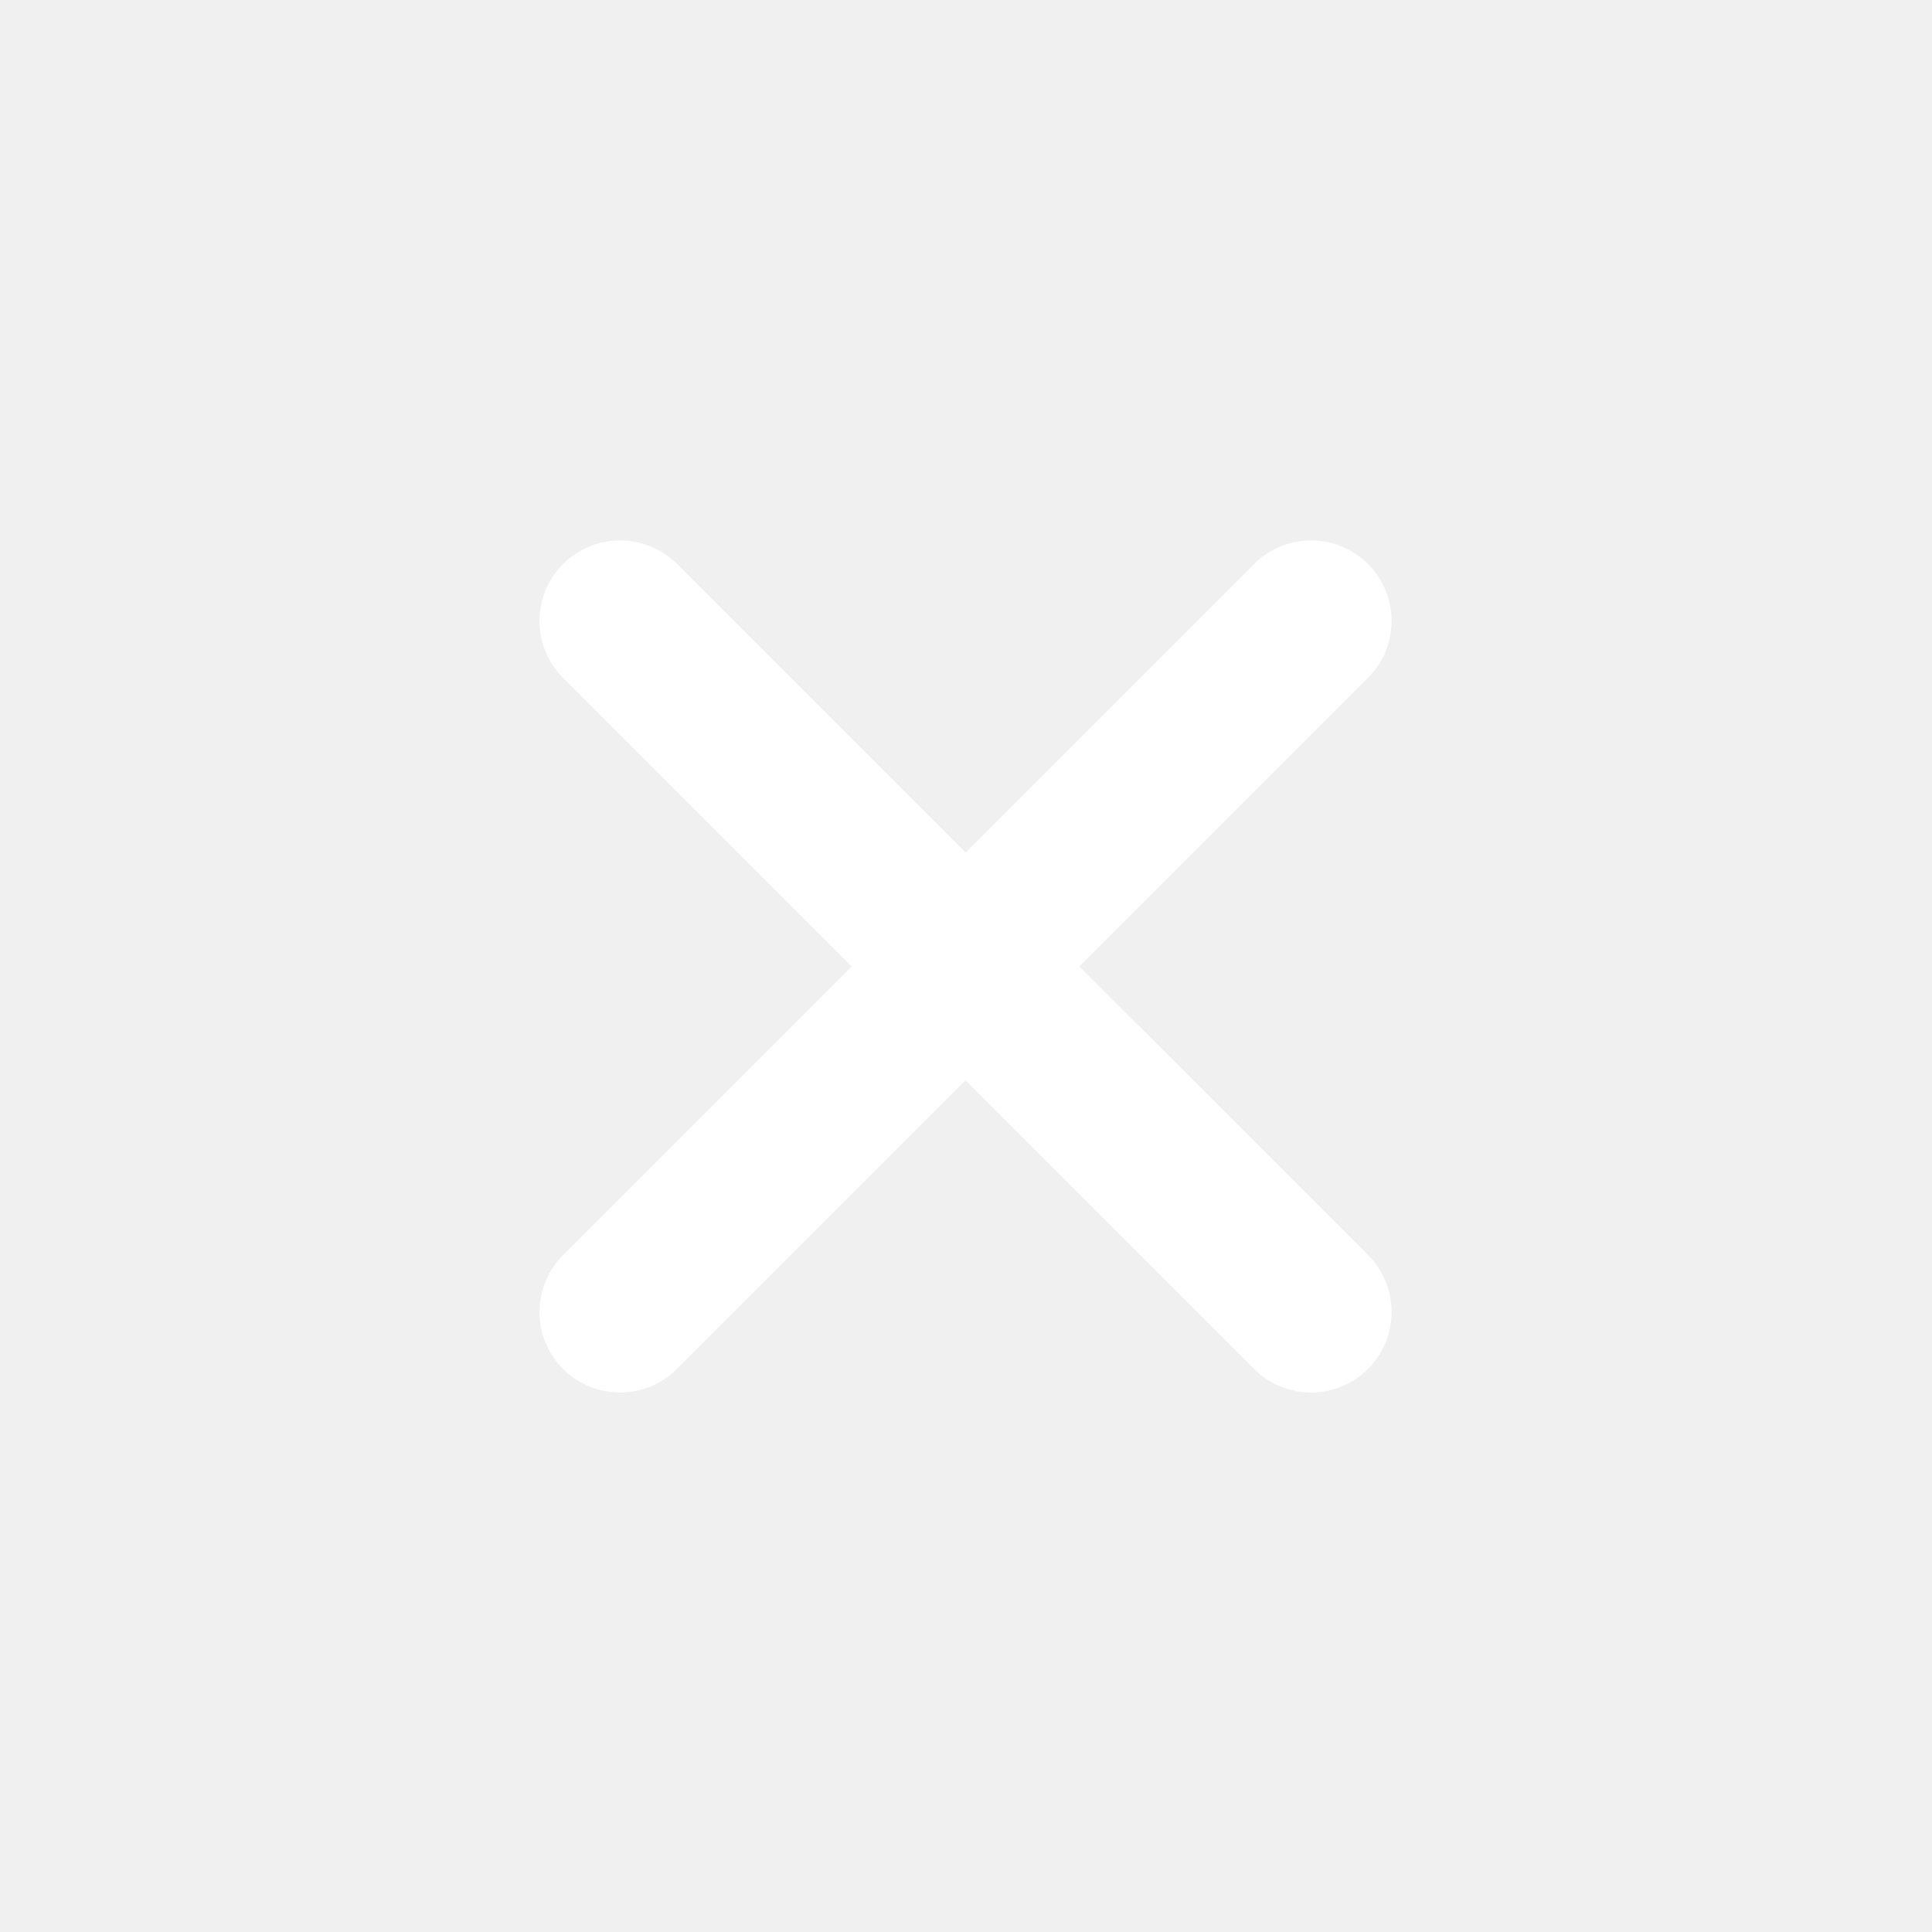
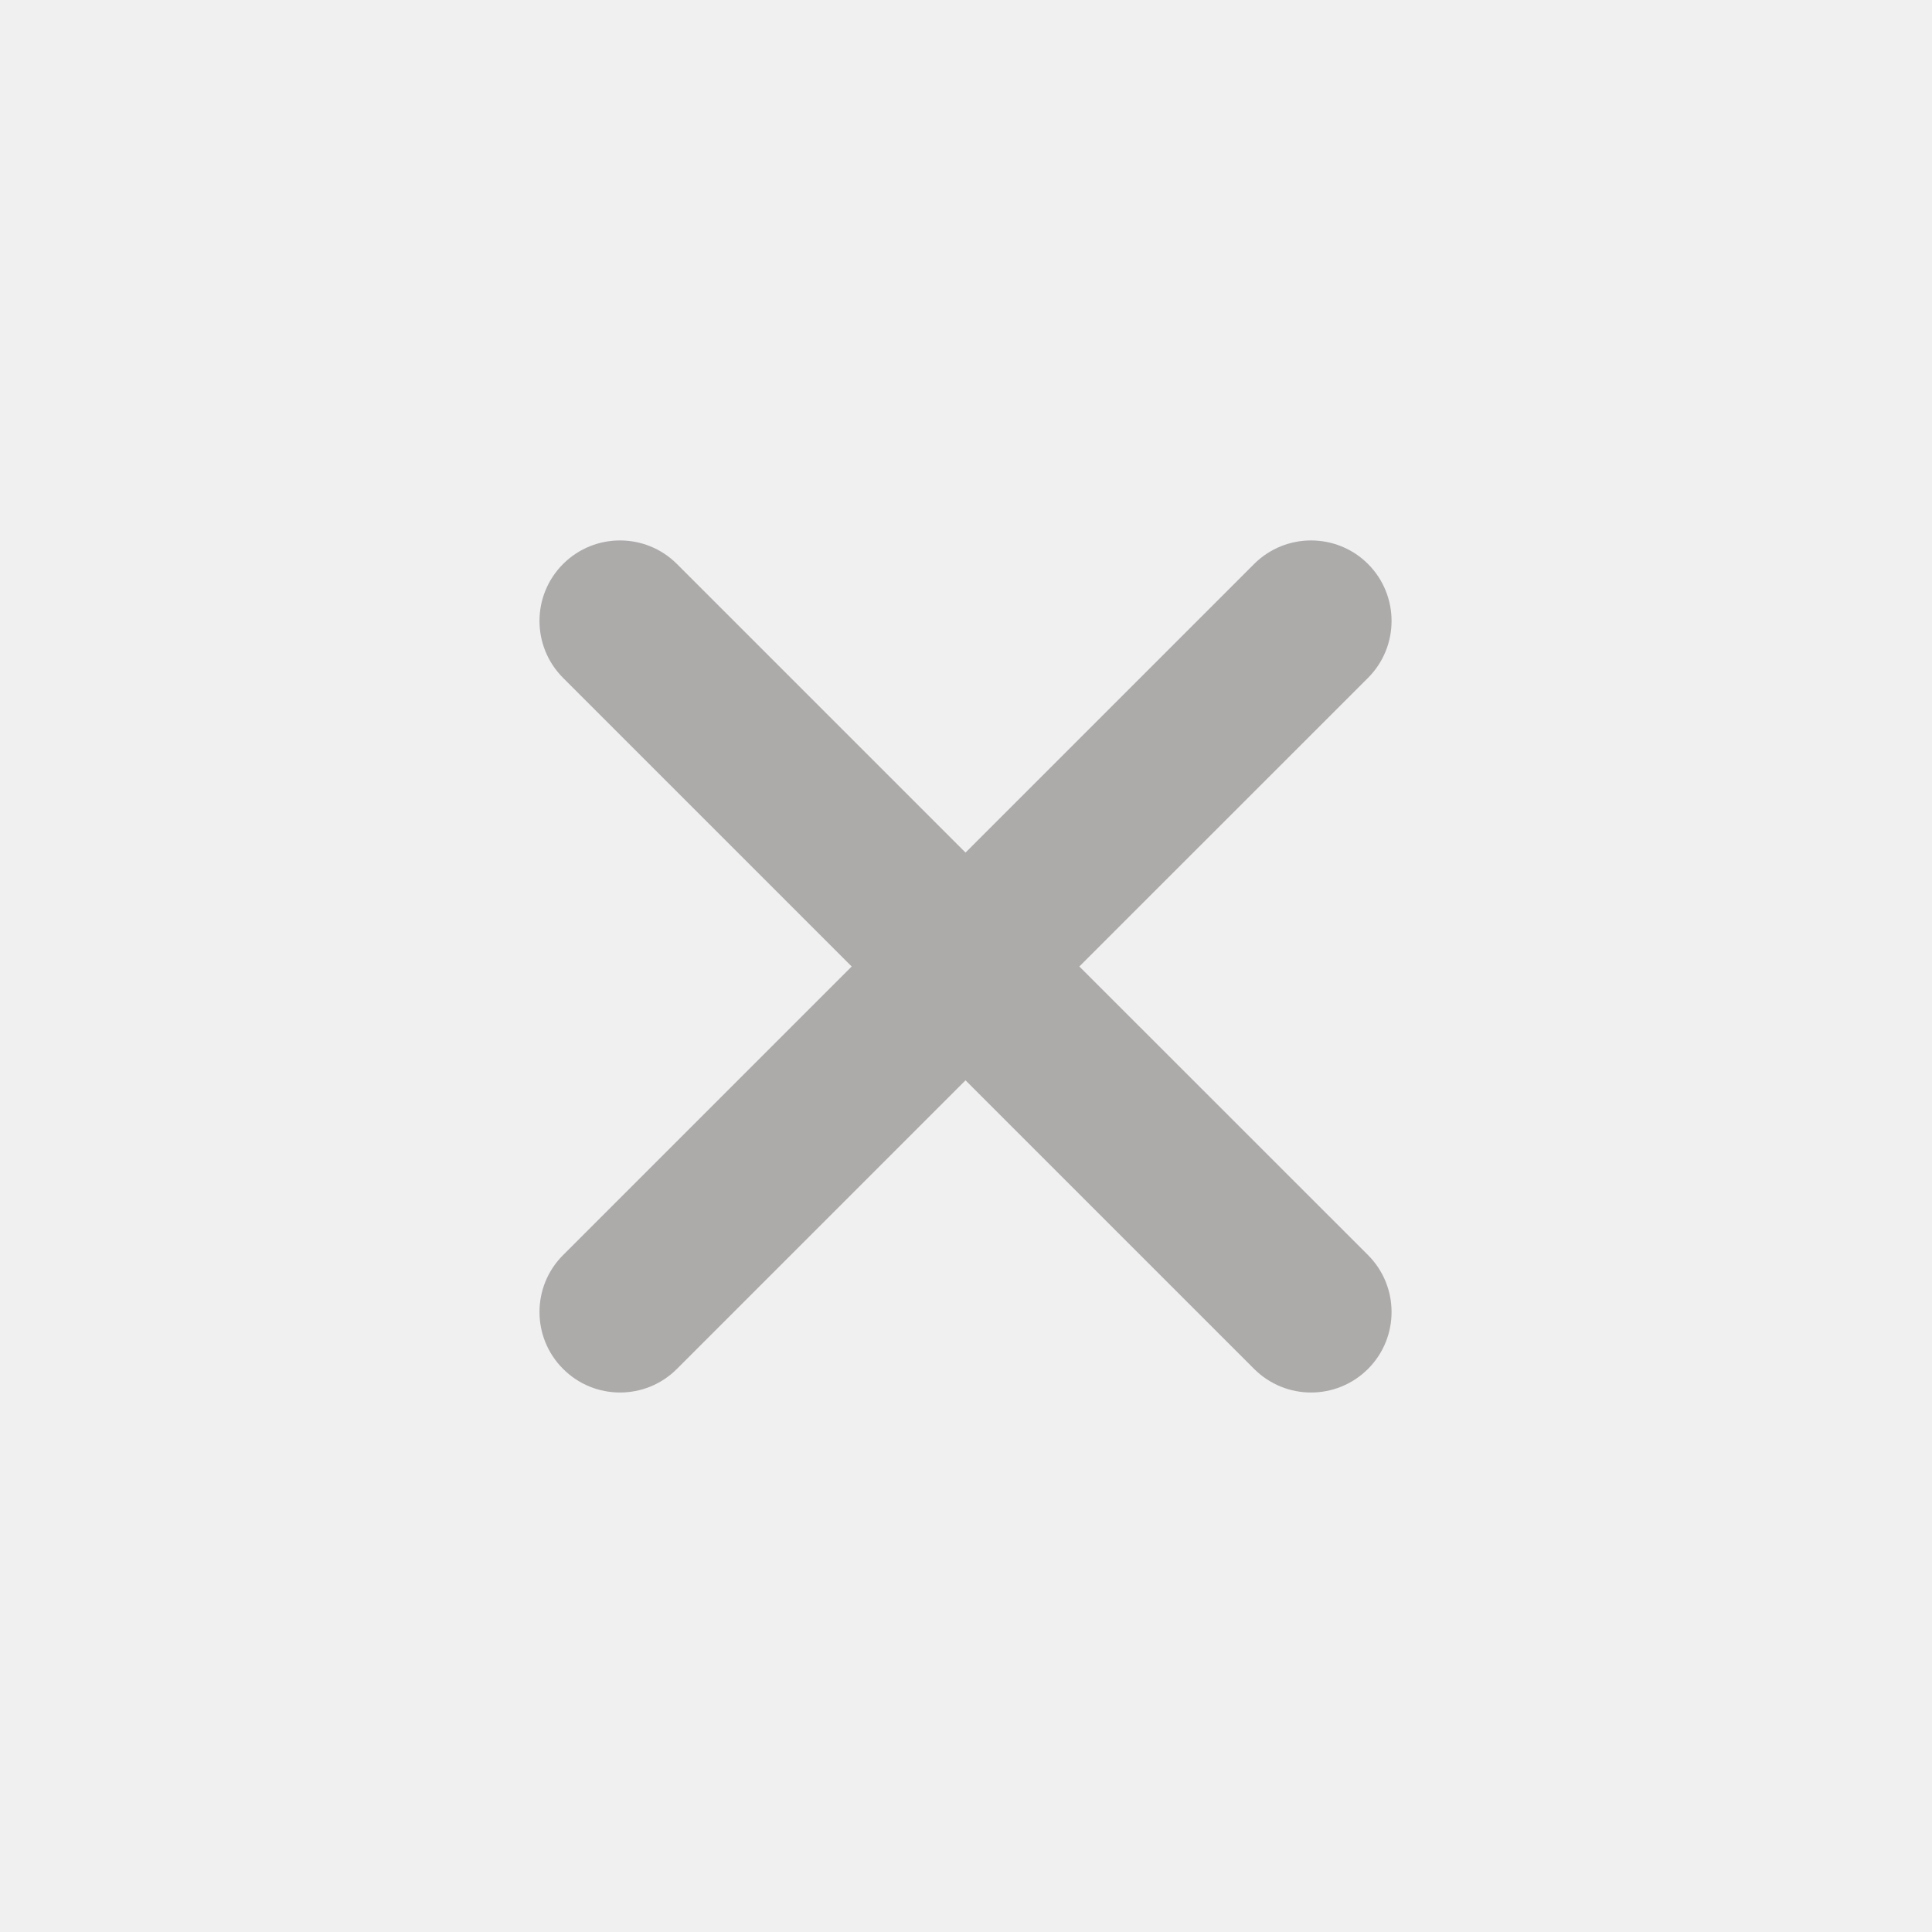
<svg xmlns="http://www.w3.org/2000/svg" width="800px" height="800px" viewBox="0 0 24 24" fill="none">
  <g id="SVGRepo_bgCarrier" stroke-width="0" />
  <g id="SVGRepo_tracerCarrier" stroke-linecap="round" stroke-linejoin="round" />
  <g id="SVGRepo_iconCarrier">
-     <path d="M6.995 7.006C6.604 7.397 6.604 8.03 6.995 8.421L10.58 12.006L6.995 15.591C6.604 15.981 6.604 16.615 6.995 17.005C7.385 17.396 8.019 17.396 8.409 17.005L11.994 13.42L15.579 17.005C15.97 17.396 16.603 17.396 16.994 17.005C17.384 16.615 17.384 15.981 16.994 15.591L13.408 12.006L16.994 8.421C17.384 8.03 17.384 7.397 16.994 7.006C16.603 6.616 15.97 6.616 15.579 7.006L11.994 10.591L8.409 7.006C8.019 6.616 7.385 6.616 6.995 7.006Z" fill="#ffffff" />
+     <path d="M6.995 7.006C6.604 7.397 6.604 8.03 6.995 8.421L10.58 12.006L6.995 15.591C6.604 15.981 6.604 16.615 6.995 17.005C7.385 17.396 8.019 17.396 8.409 17.005L11.994 13.42L15.579 17.005C15.97 17.396 16.603 17.396 16.994 17.005C17.384 16.615 17.384 15.981 16.994 15.591L13.408 12.006L16.994 8.421C17.384 8.03 17.384 7.397 16.994 7.006C16.603 6.616 15.97 6.616 15.579 7.006L11.994 10.591L8.409 7.006C8.019 6.616 7.385 6.616 6.995 7.006Z" fill="#adaaaaff" />
  </g>
</svg>
